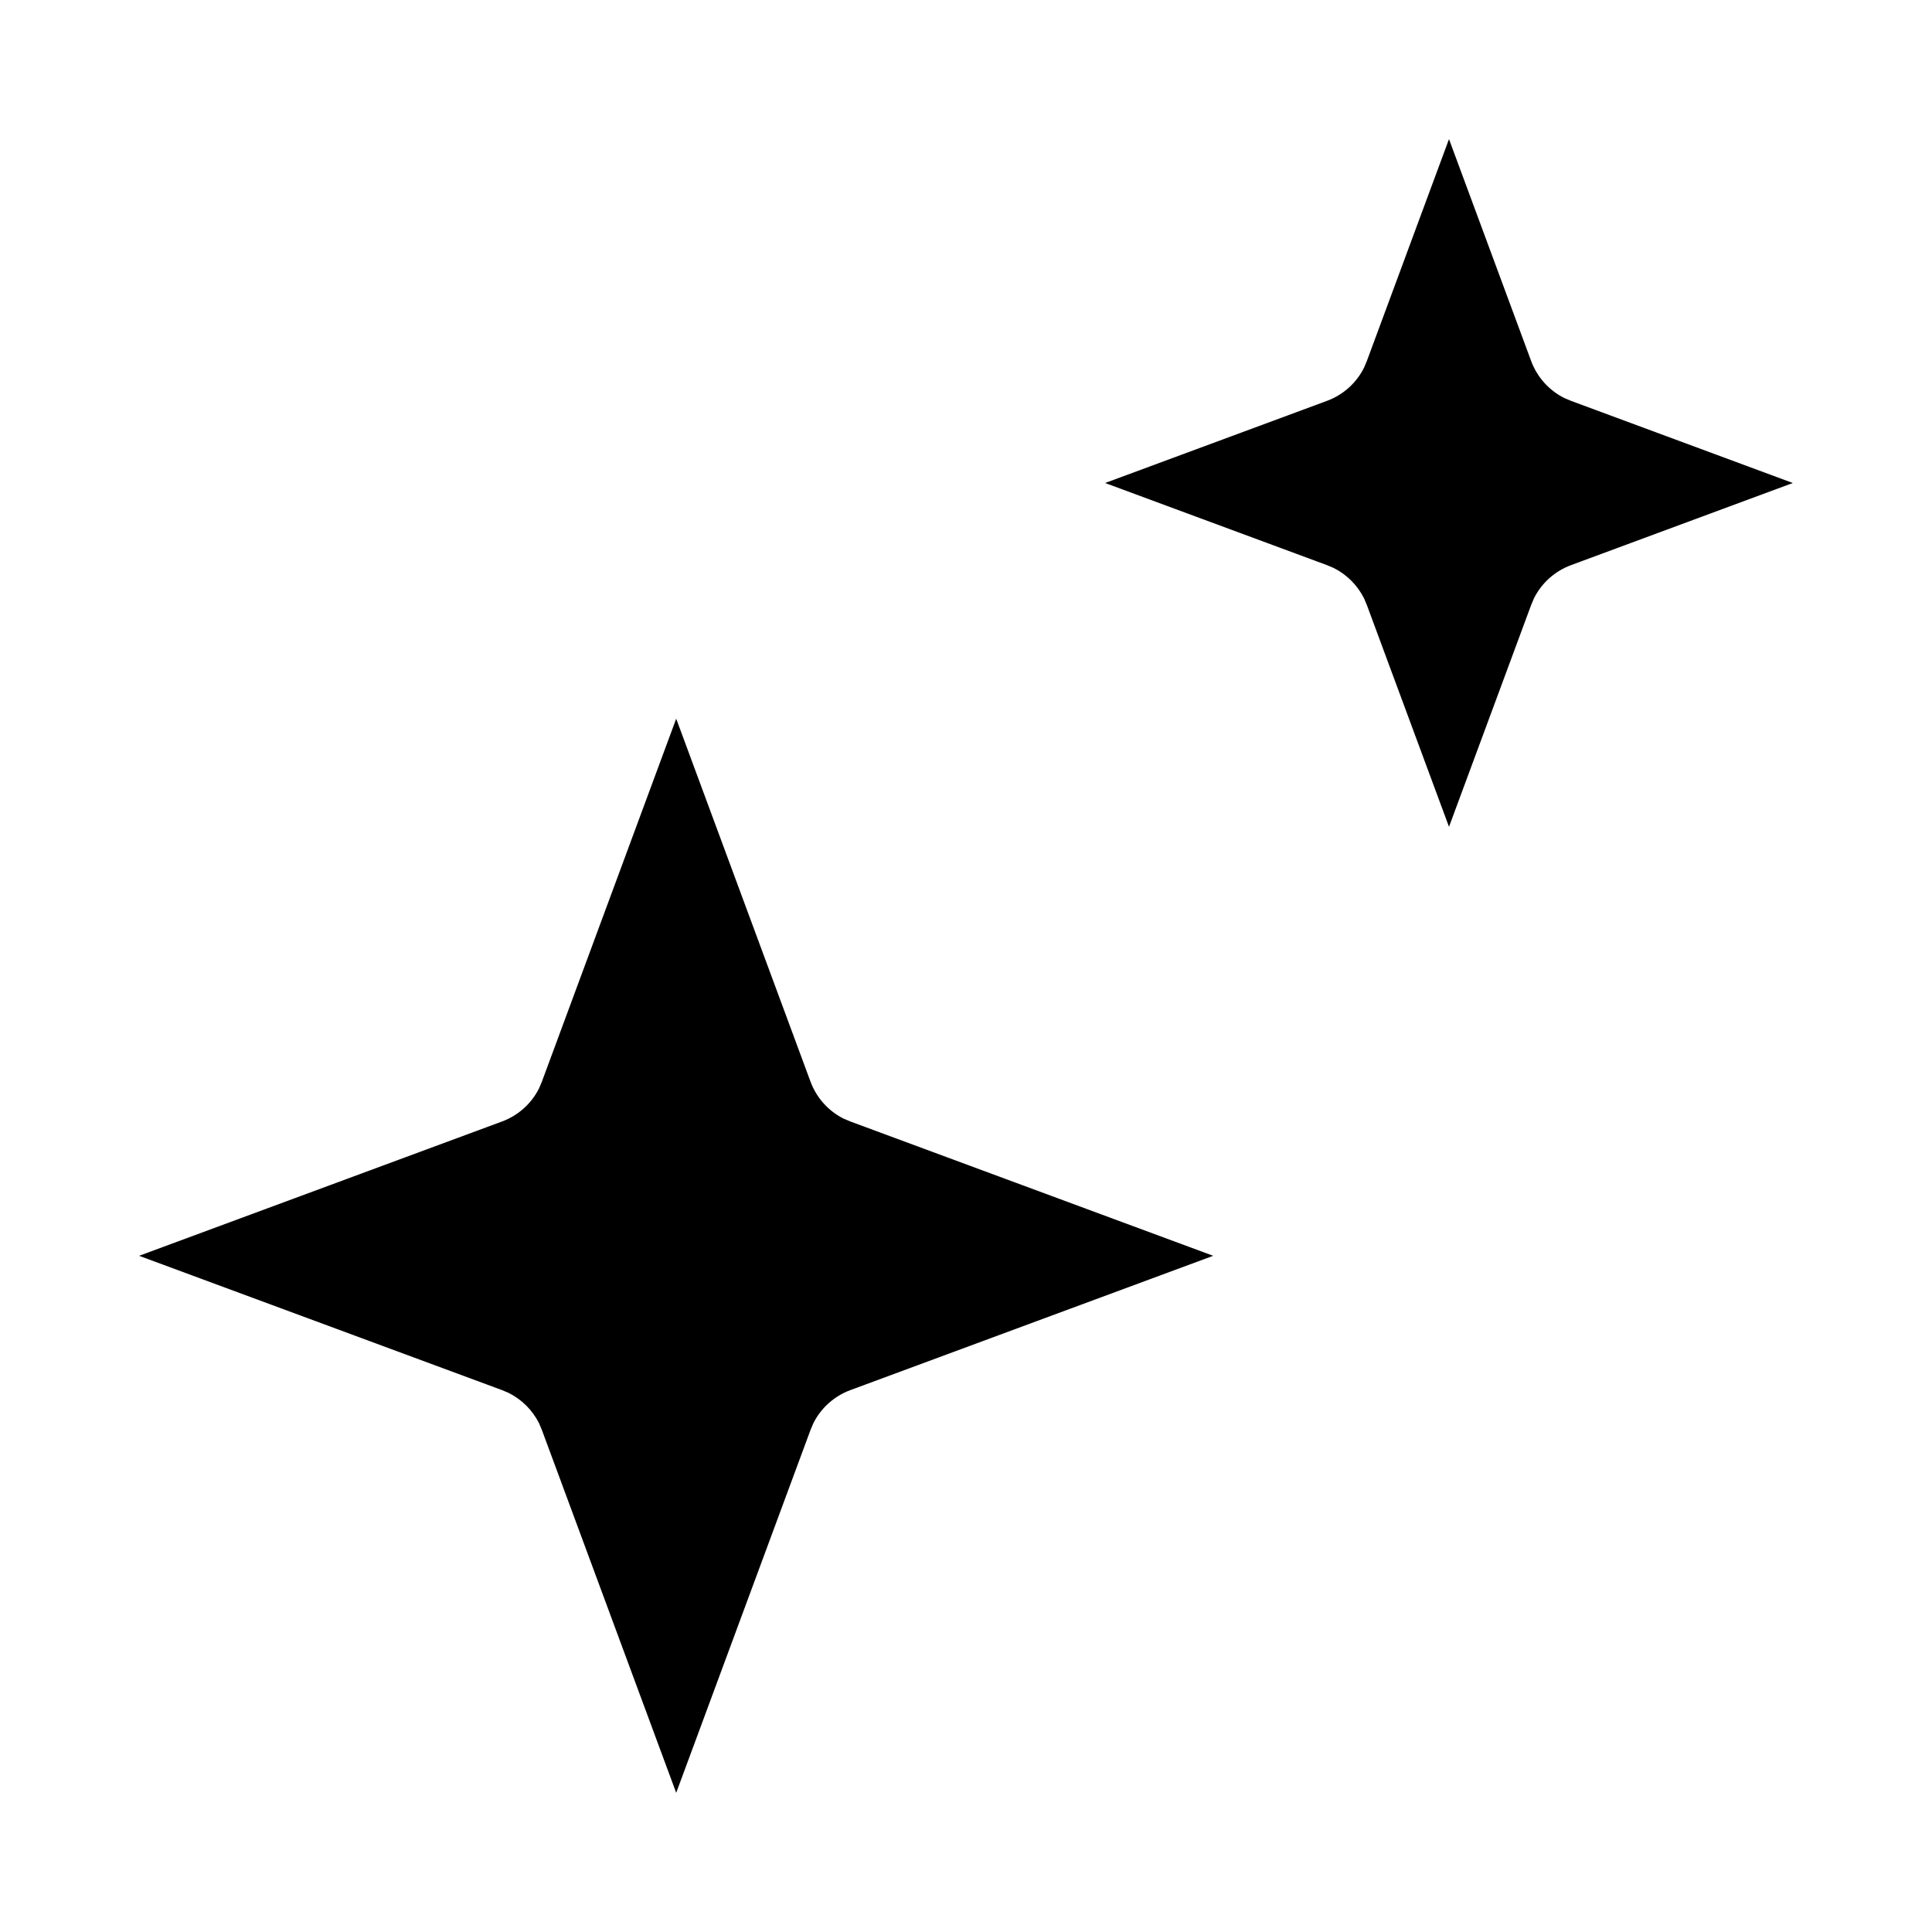
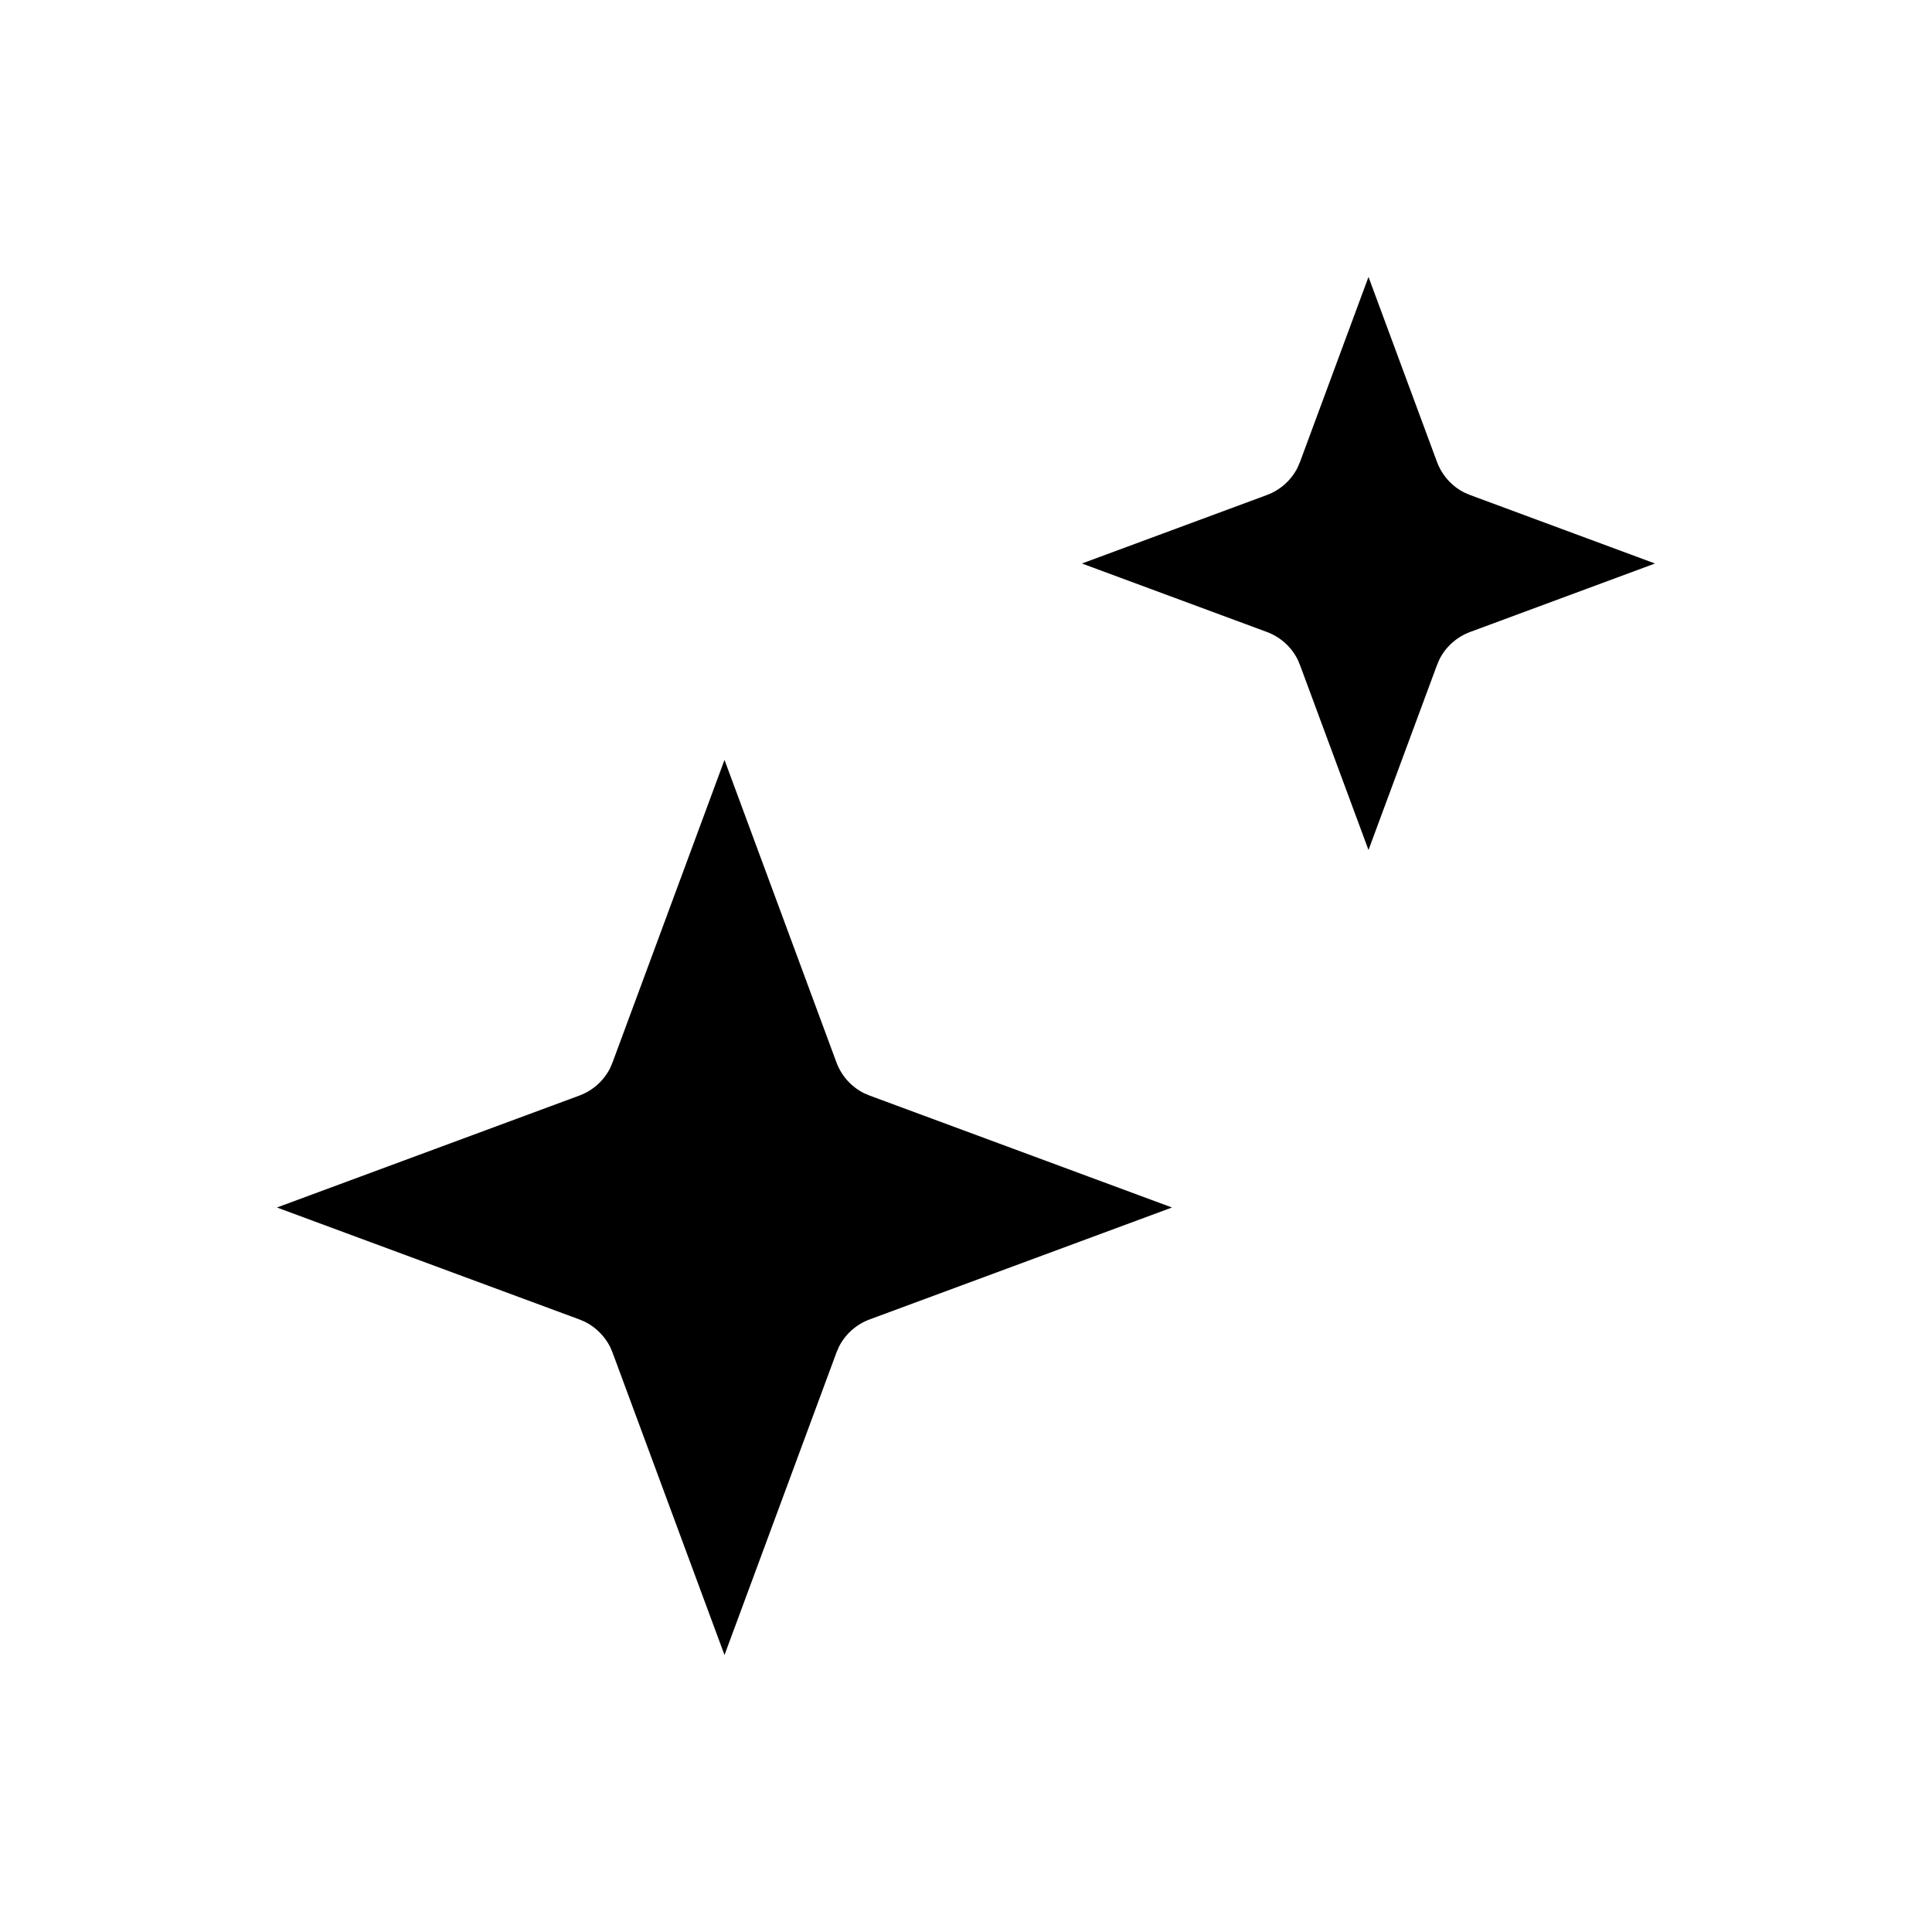
- <svg width="20" height="20" viewBox="0 0 20 20">
-   <path class="i-str-white" d="M8.39 11.196C8.452 11.364 8.575 11.501 8.733 11.58L8.804 11.61L12.559 13L8.804 14.39C8.636 14.452 8.499 14.575 8.42 14.733L8.39 14.804L7 18.559L5.61 14.804L5.58 14.733C5.512 14.598 5.402 14.488 5.267 14.42L5.196 14.39L1.44 13L5.196 11.61C5.364 11.548 5.501 11.425 5.58 11.267L5.61 11.196L7 7.44L8.39 11.196Z" stroke-linejoin="round" />
-   <path class="i-str-white" d="M15.85 3.736C15.912 3.904 16.035 4.041 16.193 4.12L16.264 4.15L18.559 5L16.264 5.85C16.096 5.912 15.959 6.035 15.88 6.193L15.85 6.264L15 8.559L14.15 6.264L14.12 6.193C14.052 6.058 13.942 5.948 13.807 5.88L13.736 5.85L11.44 5L13.736 4.15C13.904 4.088 14.041 3.965 14.12 3.807L14.15 3.736L15 1.44L15.85 3.736Z" stroke-linejoin="round" />
+ <svg width="24" height="24" viewBox="0 0 24 24">
+   <path class="i-str-white" d="M10.39 13.196C10.452 13.364 10.575 13.501 10.733 13.58L10.804 13.61L14.559 15L10.804 16.39C10.636 16.452 10.499 16.575 10.42 16.733L10.39 16.804L9 20.559L7.61 16.804L7.58 16.733C7.512 16.598 7.402 16.488 7.267 16.42L7.196 16.39L3.44 15L7.196 13.61C7.364 13.548 7.501 13.425 7.58 13.267L7.61 13.196L9 9.44L10.39 13.196Z" stroke-linejoin="round" />
+   <path class="i-str-white" d="M17.85 5.736C17.912 5.904 18.035 6.041 18.193 6.12L18.264 6.15L20.559 7L18.264 7.85C18.096 7.912 17.959 8.035 17.88 8.193L17.85 8.264L17 10.559L16.15 8.264L16.12 8.193C16.041 8.035 15.904 7.912 15.736 7.85L13.44 7L15.736 6.15C15.904 6.088 16.041 5.965 16.12 5.807L16.15 5.736L17 3.44L17.85 5.736Z" stroke-linejoin="round" />
</svg>
